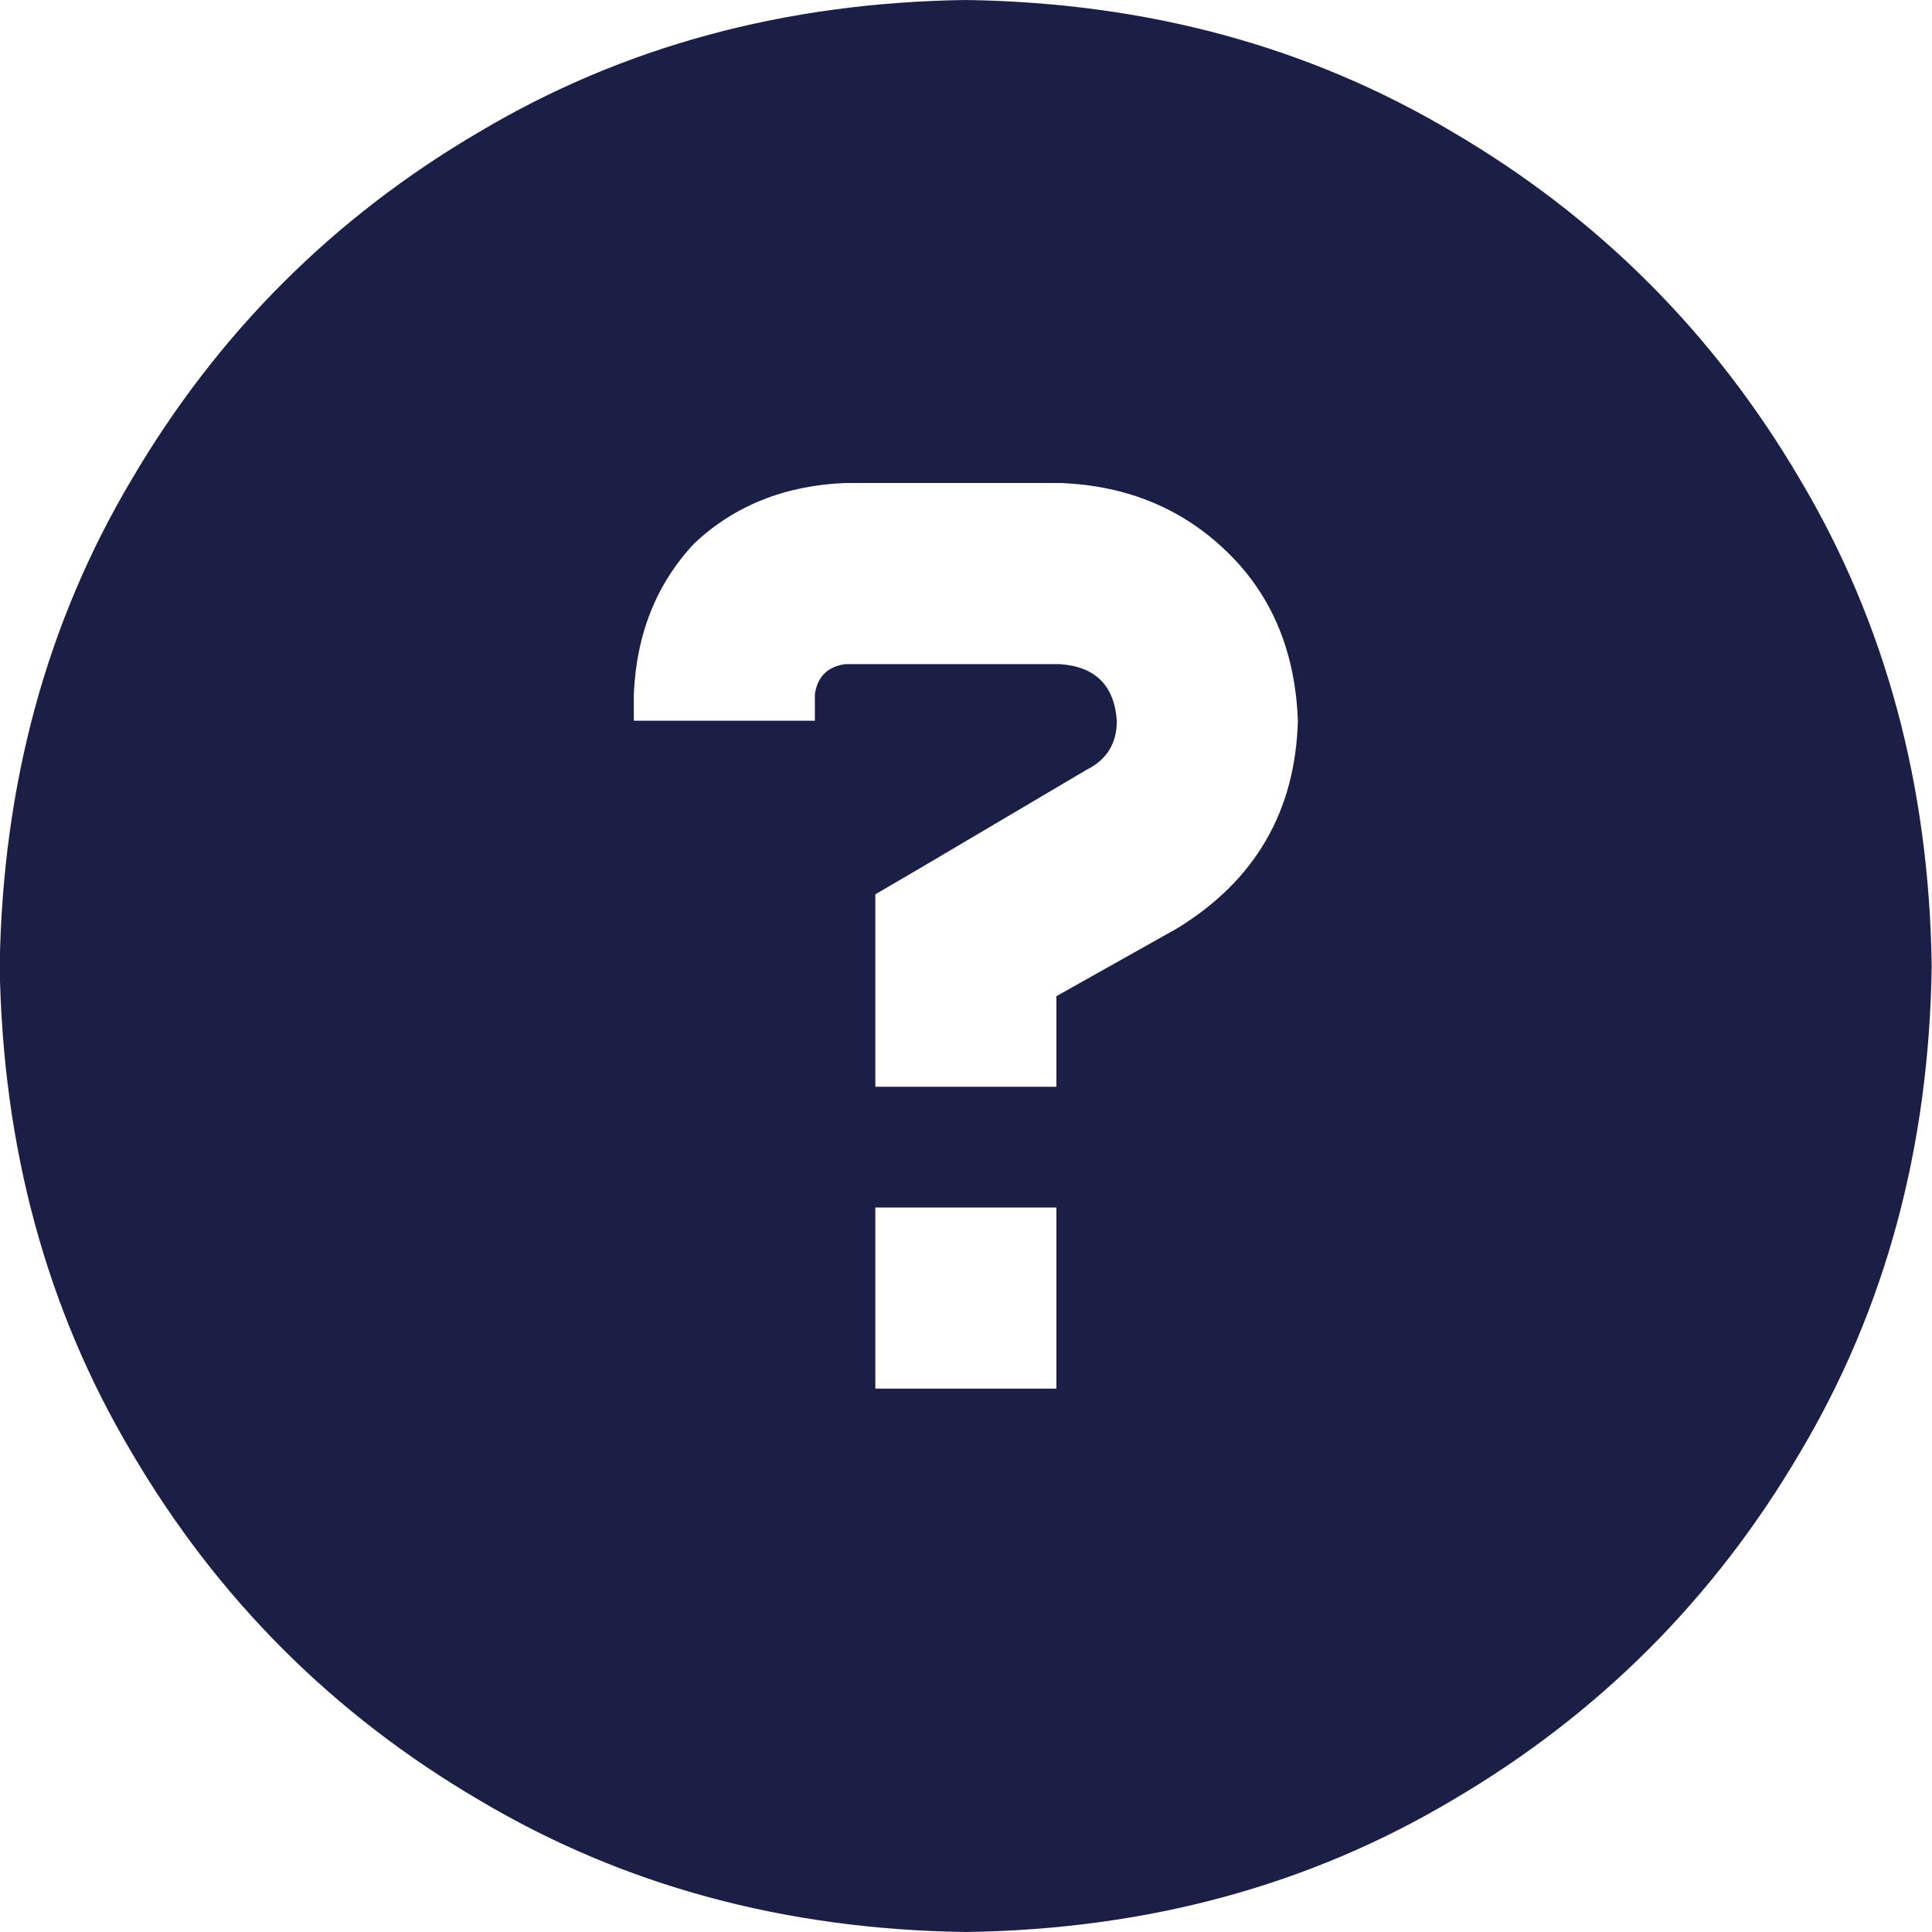
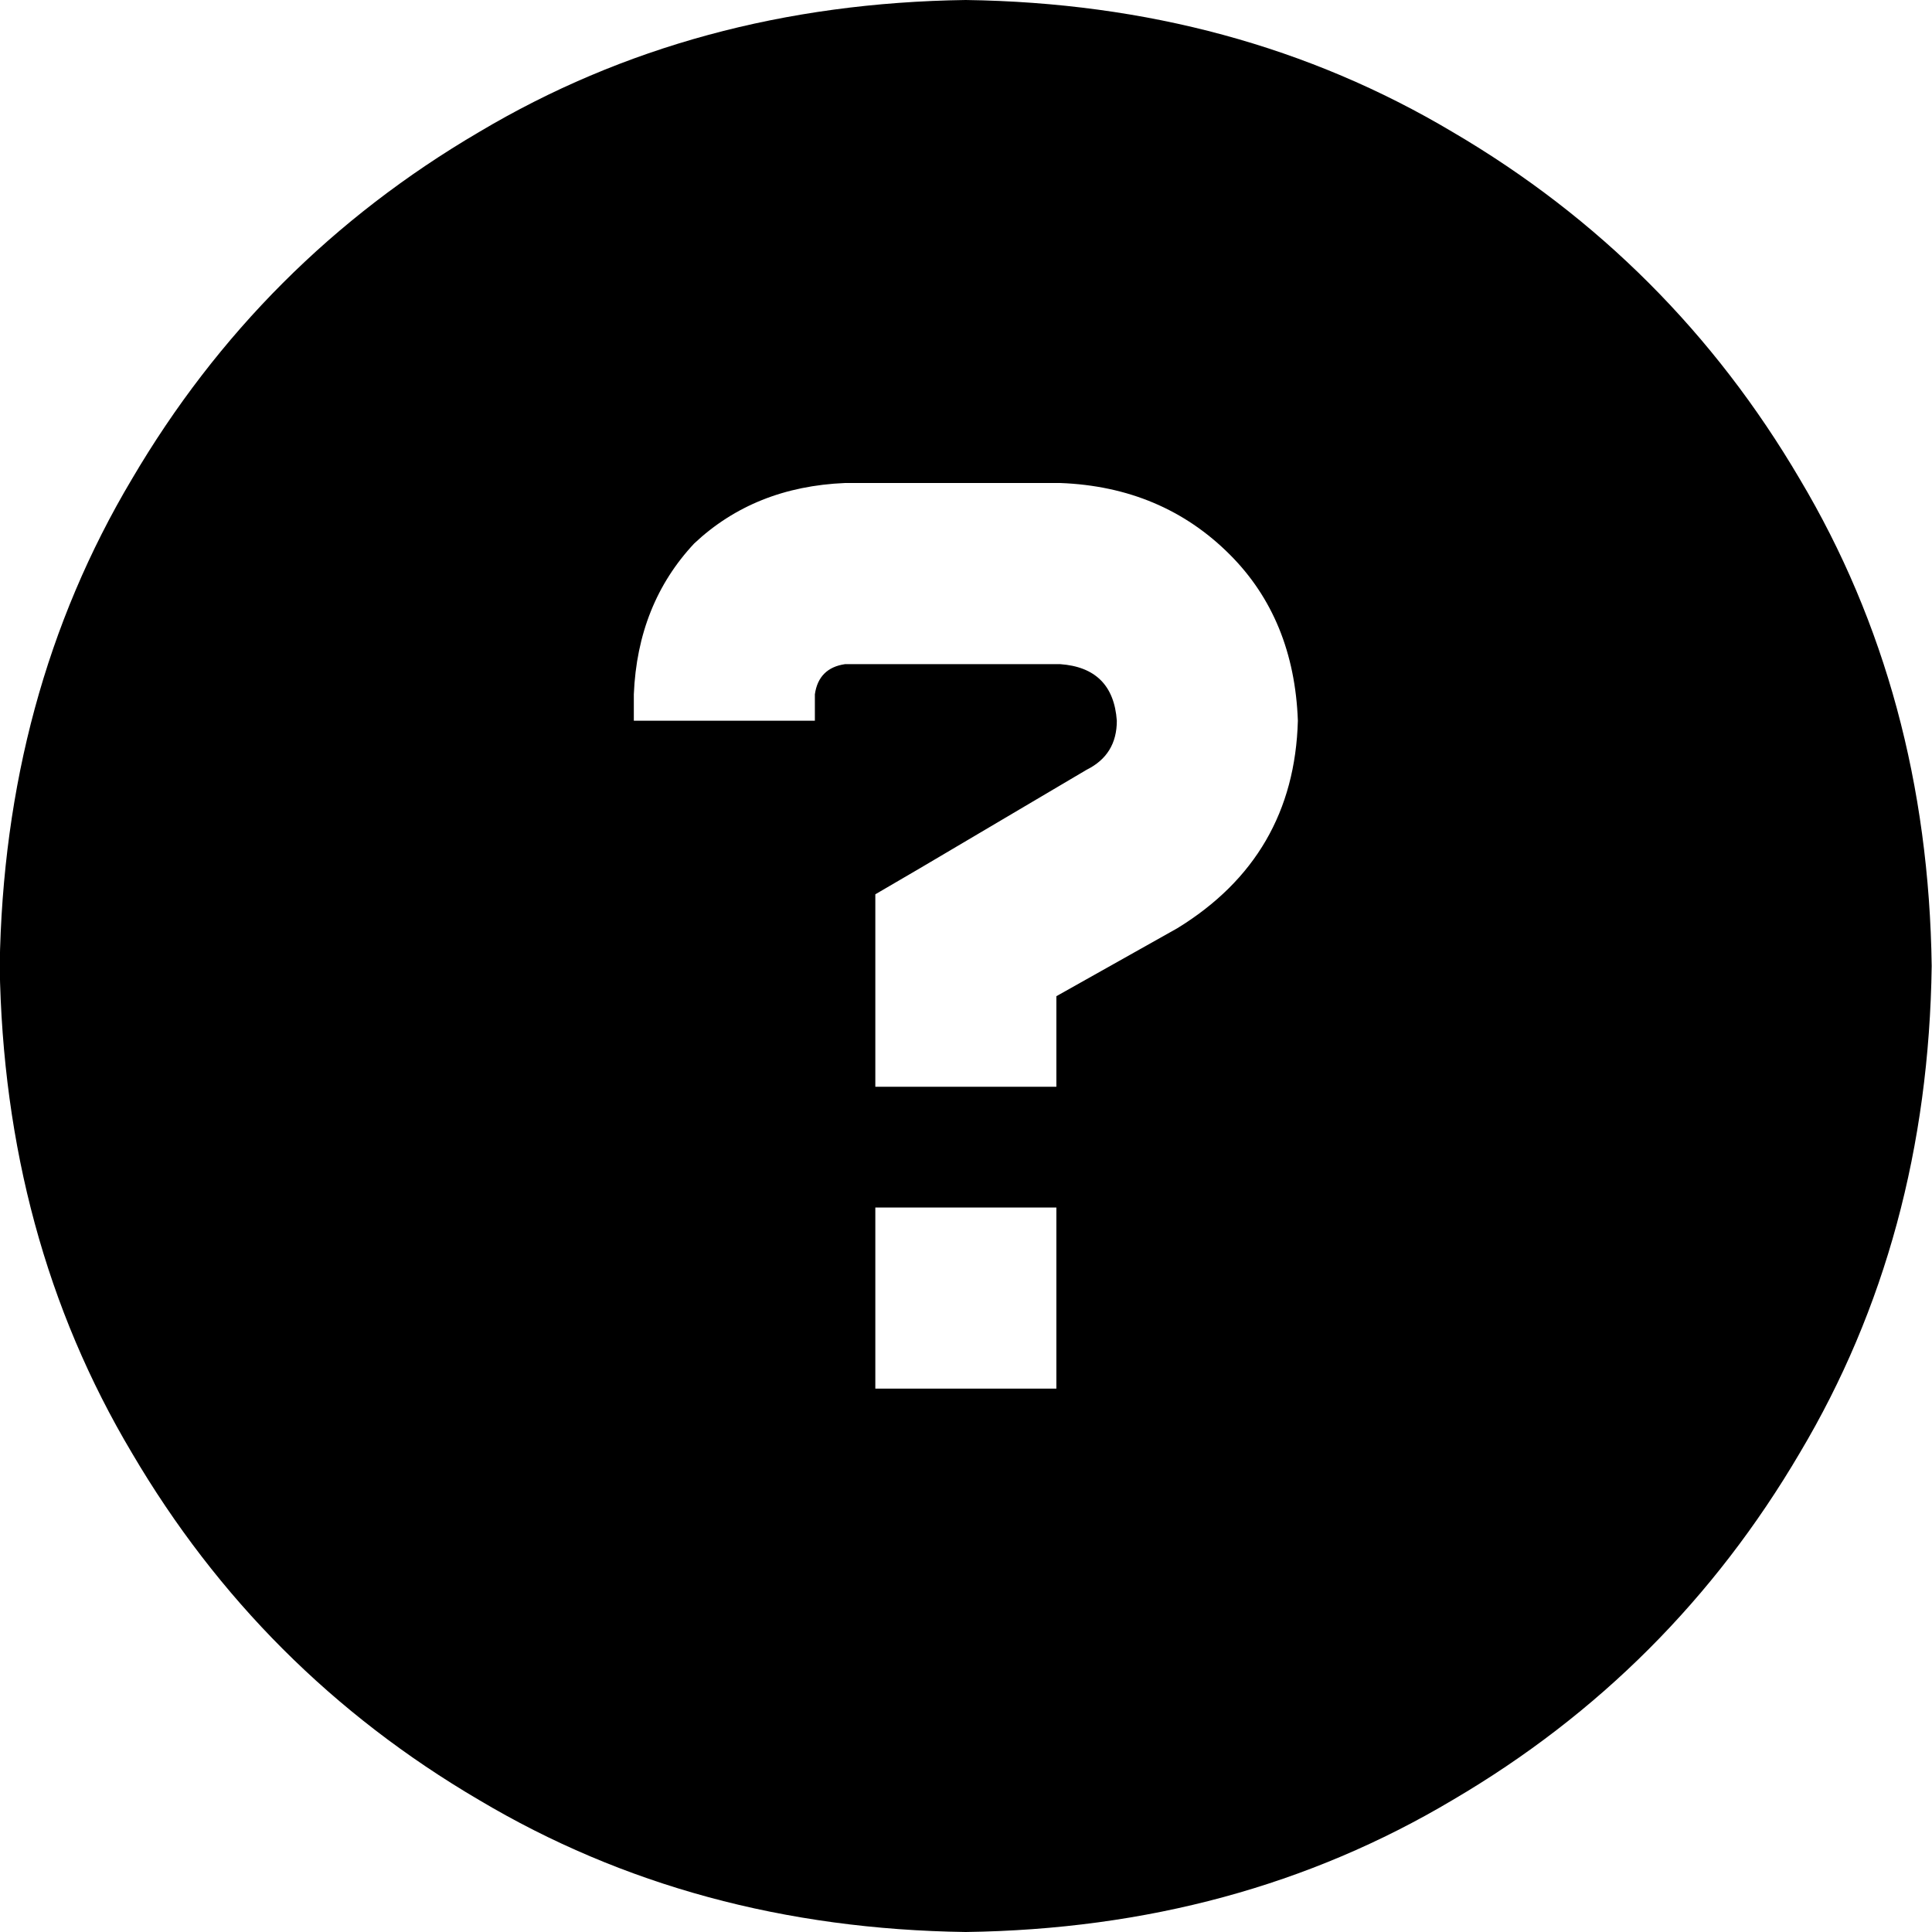
<svg xmlns="http://www.w3.org/2000/svg" width="100%" height="100%" viewBox="0 0 62 62" version="1.1" xml:space="preserve" style="fill-rule:evenodd;clip-rule:evenodd;stroke-linejoin:round;stroke-miterlimit:2;">
  <g transform="matrix(1,0,0,1,-2837.64,300.963)">
    <g transform="matrix(1,0,0,1,1803.93,-353.661)">
-       <path d="M1064.7,114.698C1070.52,114.618 1075.72,113.205 1080.33,110.46C1085.01,107.715 1088.72,104.002 1091.47,99.319C1094.21,94.718 1095.62,89.511 1095.7,83.698C1095.62,77.886 1094.21,72.679 1091.47,68.077C1088.72,63.395 1085.01,59.681 1080.33,56.937C1075.72,54.192 1070.52,52.779 1064.7,52.698C1058.89,52.779 1053.69,54.192 1049.08,56.937C1044.4,59.681 1040.69,63.395 1037.94,68.077C1035.2,72.679 1033.79,77.886 1033.7,83.698C1033.79,89.511 1035.2,94.718 1037.94,99.319C1040.69,104.002 1044.4,107.715 1049.08,110.46C1053.69,113.205 1058.89,114.618 1064.7,114.698ZM1054.05,74.979C1054.13,73.042 1054.78,71.427 1055.99,70.136C1057.28,68.925 1058.89,68.279 1060.83,68.198L1067.73,68.198C1069.91,68.279 1071.73,69.046 1073.18,70.499C1074.55,71.871 1075.28,73.647 1075.36,75.827C1075.28,78.733 1073.99,80.953 1071.49,82.487L1067.61,84.667L1067.61,87.573L1061.8,87.573L1061.8,81.397L1063.25,80.55L1068.58,77.401C1069.23,77.078 1069.55,76.554 1069.55,75.827C1069.47,74.697 1068.86,74.091 1067.73,74.011L1060.83,74.011C1060.27,74.091 1059.94,74.414 1059.86,74.979L1059.86,75.827L1054.05,75.827L1054.05,74.979ZM1061.8,97.261L1061.8,91.448L1067.61,91.448L1067.61,97.261L1061.8,97.261Z" style="fill:rgb(27,31,69);fill-rule:nonzero;" />
+       <path d="M1064.7,114.698C1070.52,114.618 1075.72,113.205 1080.33,110.46C1085.01,107.715 1088.72,104.002 1091.47,99.319C1094.21,94.718 1095.62,89.511 1095.7,83.698C1095.62,77.886 1094.21,72.679 1091.47,68.077C1088.72,63.395 1085.01,59.681 1080.33,56.937C1075.72,54.192 1070.52,52.779 1064.7,52.698C1058.89,52.779 1053.69,54.192 1049.08,56.937C1044.4,59.681 1040.69,63.395 1037.94,68.077C1035.2,72.679 1033.79,77.886 1033.7,83.698C1033.79,89.511 1035.2,94.718 1037.94,99.319C1040.69,104.002 1044.4,107.715 1049.08,110.46C1053.69,113.205 1058.89,114.618 1064.7,114.698ZM1054.05,74.979C1054.13,73.042 1054.78,71.427 1055.99,70.136C1057.28,68.925 1058.89,68.279 1060.83,68.198L1067.73,68.198C1069.91,68.279 1071.73,69.046 1073.18,70.499C1074.55,71.871 1075.28,73.647 1075.36,75.827C1075.28,78.733 1073.99,80.953 1071.49,82.487L1067.61,84.667L1067.61,87.573L1061.8,87.573L1061.8,81.397L1063.25,80.55L1068.58,77.401C1069.23,77.078 1069.55,76.554 1069.55,75.827C1069.47,74.697 1068.86,74.091 1067.73,74.011L1060.83,74.011C1060.27,74.091 1059.94,74.414 1059.86,74.979L1059.86,75.827L1054.05,75.827L1054.05,74.979ZM1061.8,97.261L1061.8,91.448L1067.61,91.448L1067.61,97.261L1061.8,97.261Z" style="fill:rgb(0,0,0);fill-rule:nonzero;" />
    </g>
  </g>
</svg>
